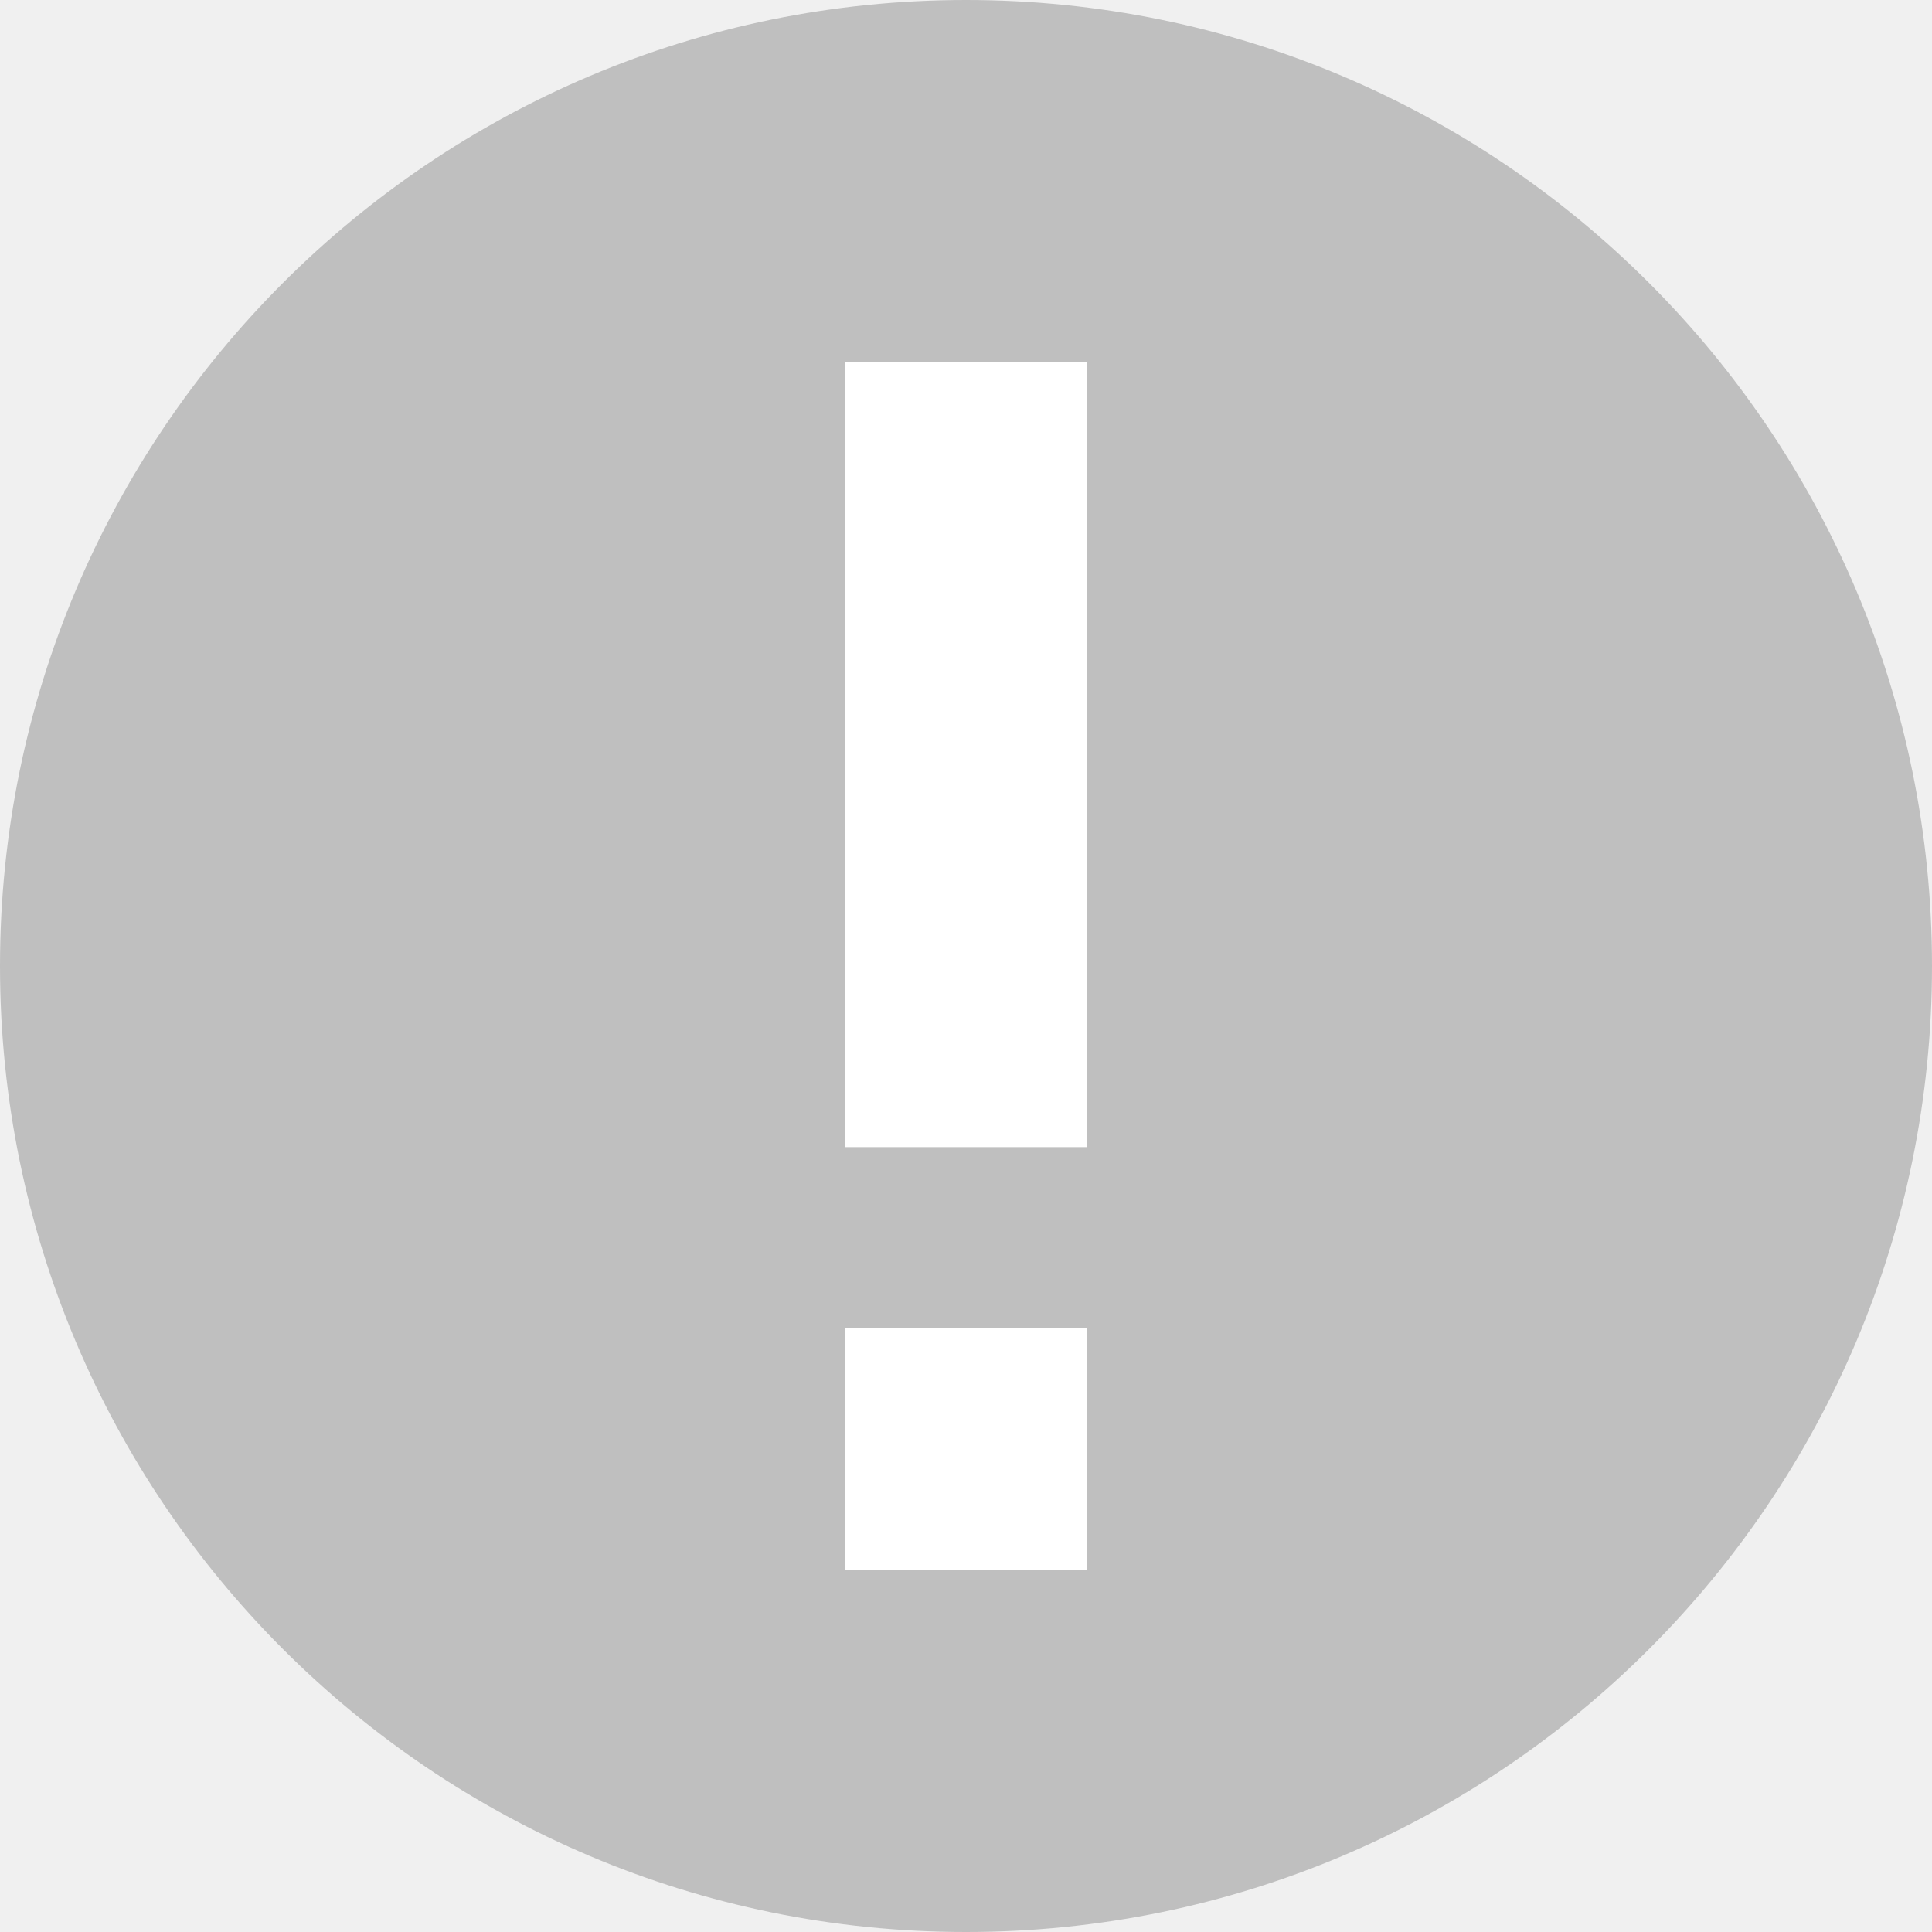
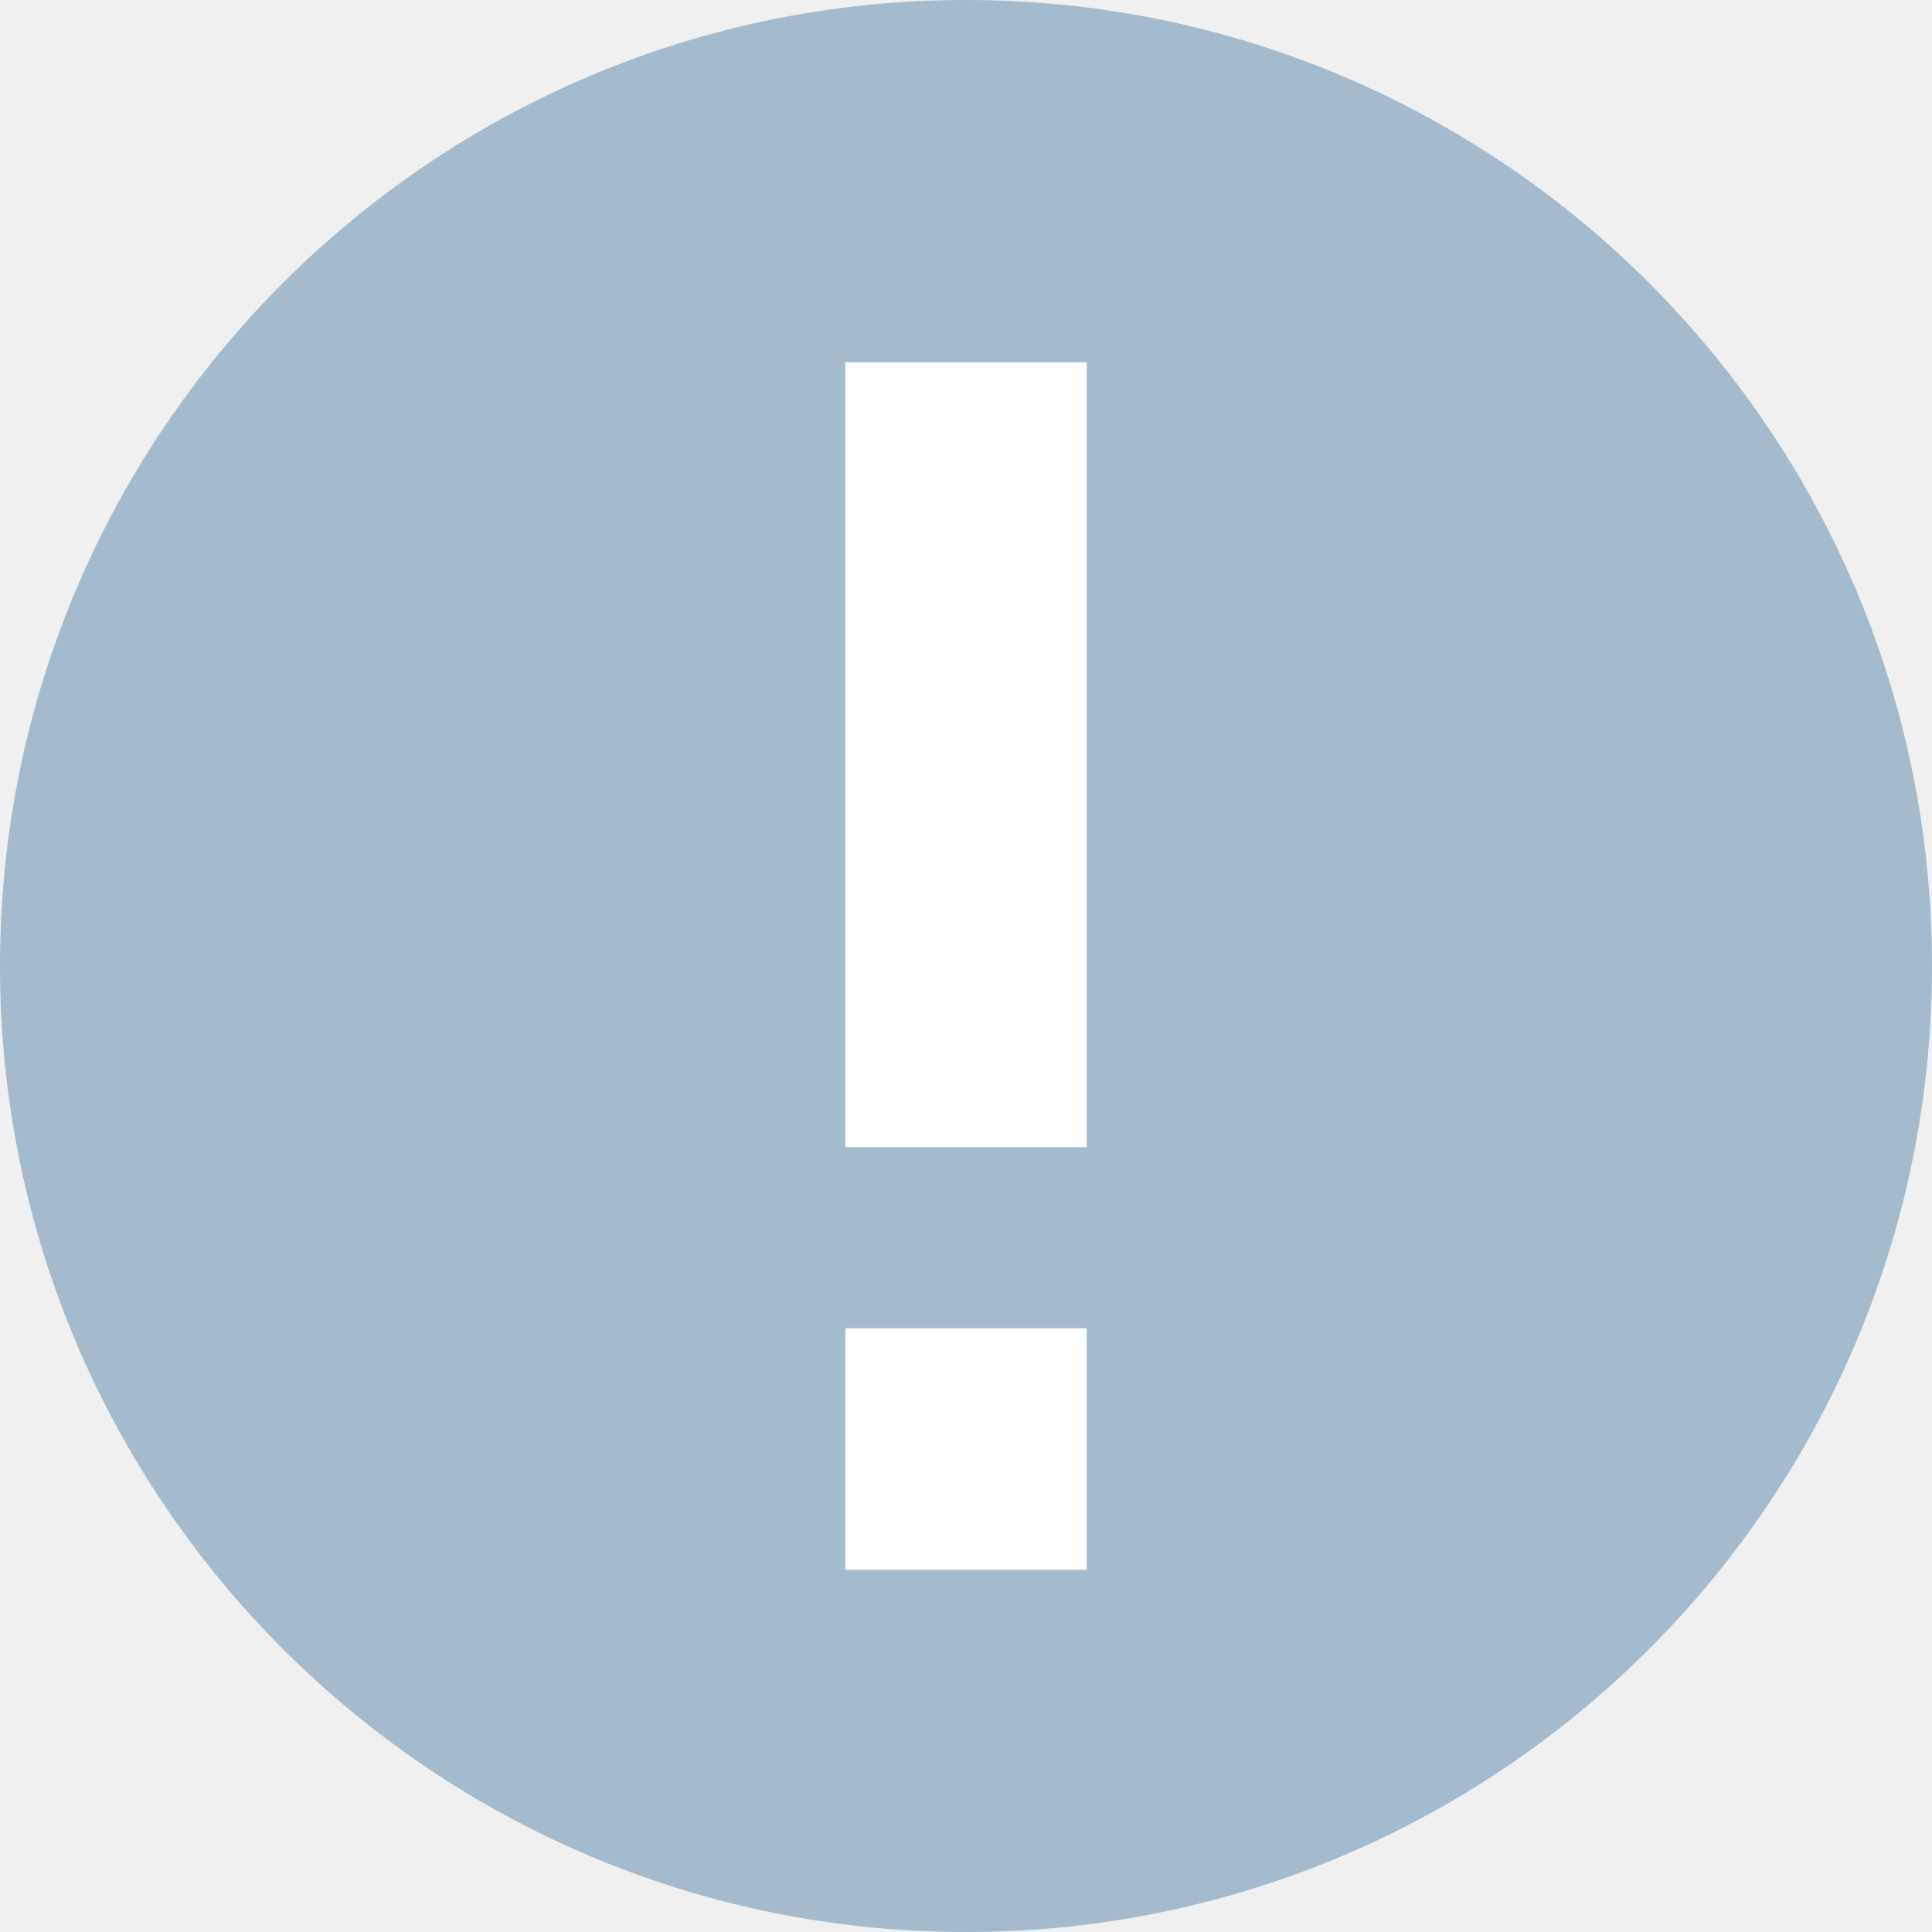
<svg xmlns="http://www.w3.org/2000/svg" width="16" height="16" viewBox="0 0 16 16">
-   <path fill="#BFBFBF" d="M0,8a8,8 0 1,0 16,0a8,8 0 1,0 -16,0" />
+   <path fill="#A3BBCC" d="M0,8a8,8 0 1,0 16,0a8,8 0 1,0 -16,0" />
  <path id="preserveColor" d="M9 11v2H7v-2h2zm0-8v6.5H7V3h2z" fill="#FFF" />
</svg>
